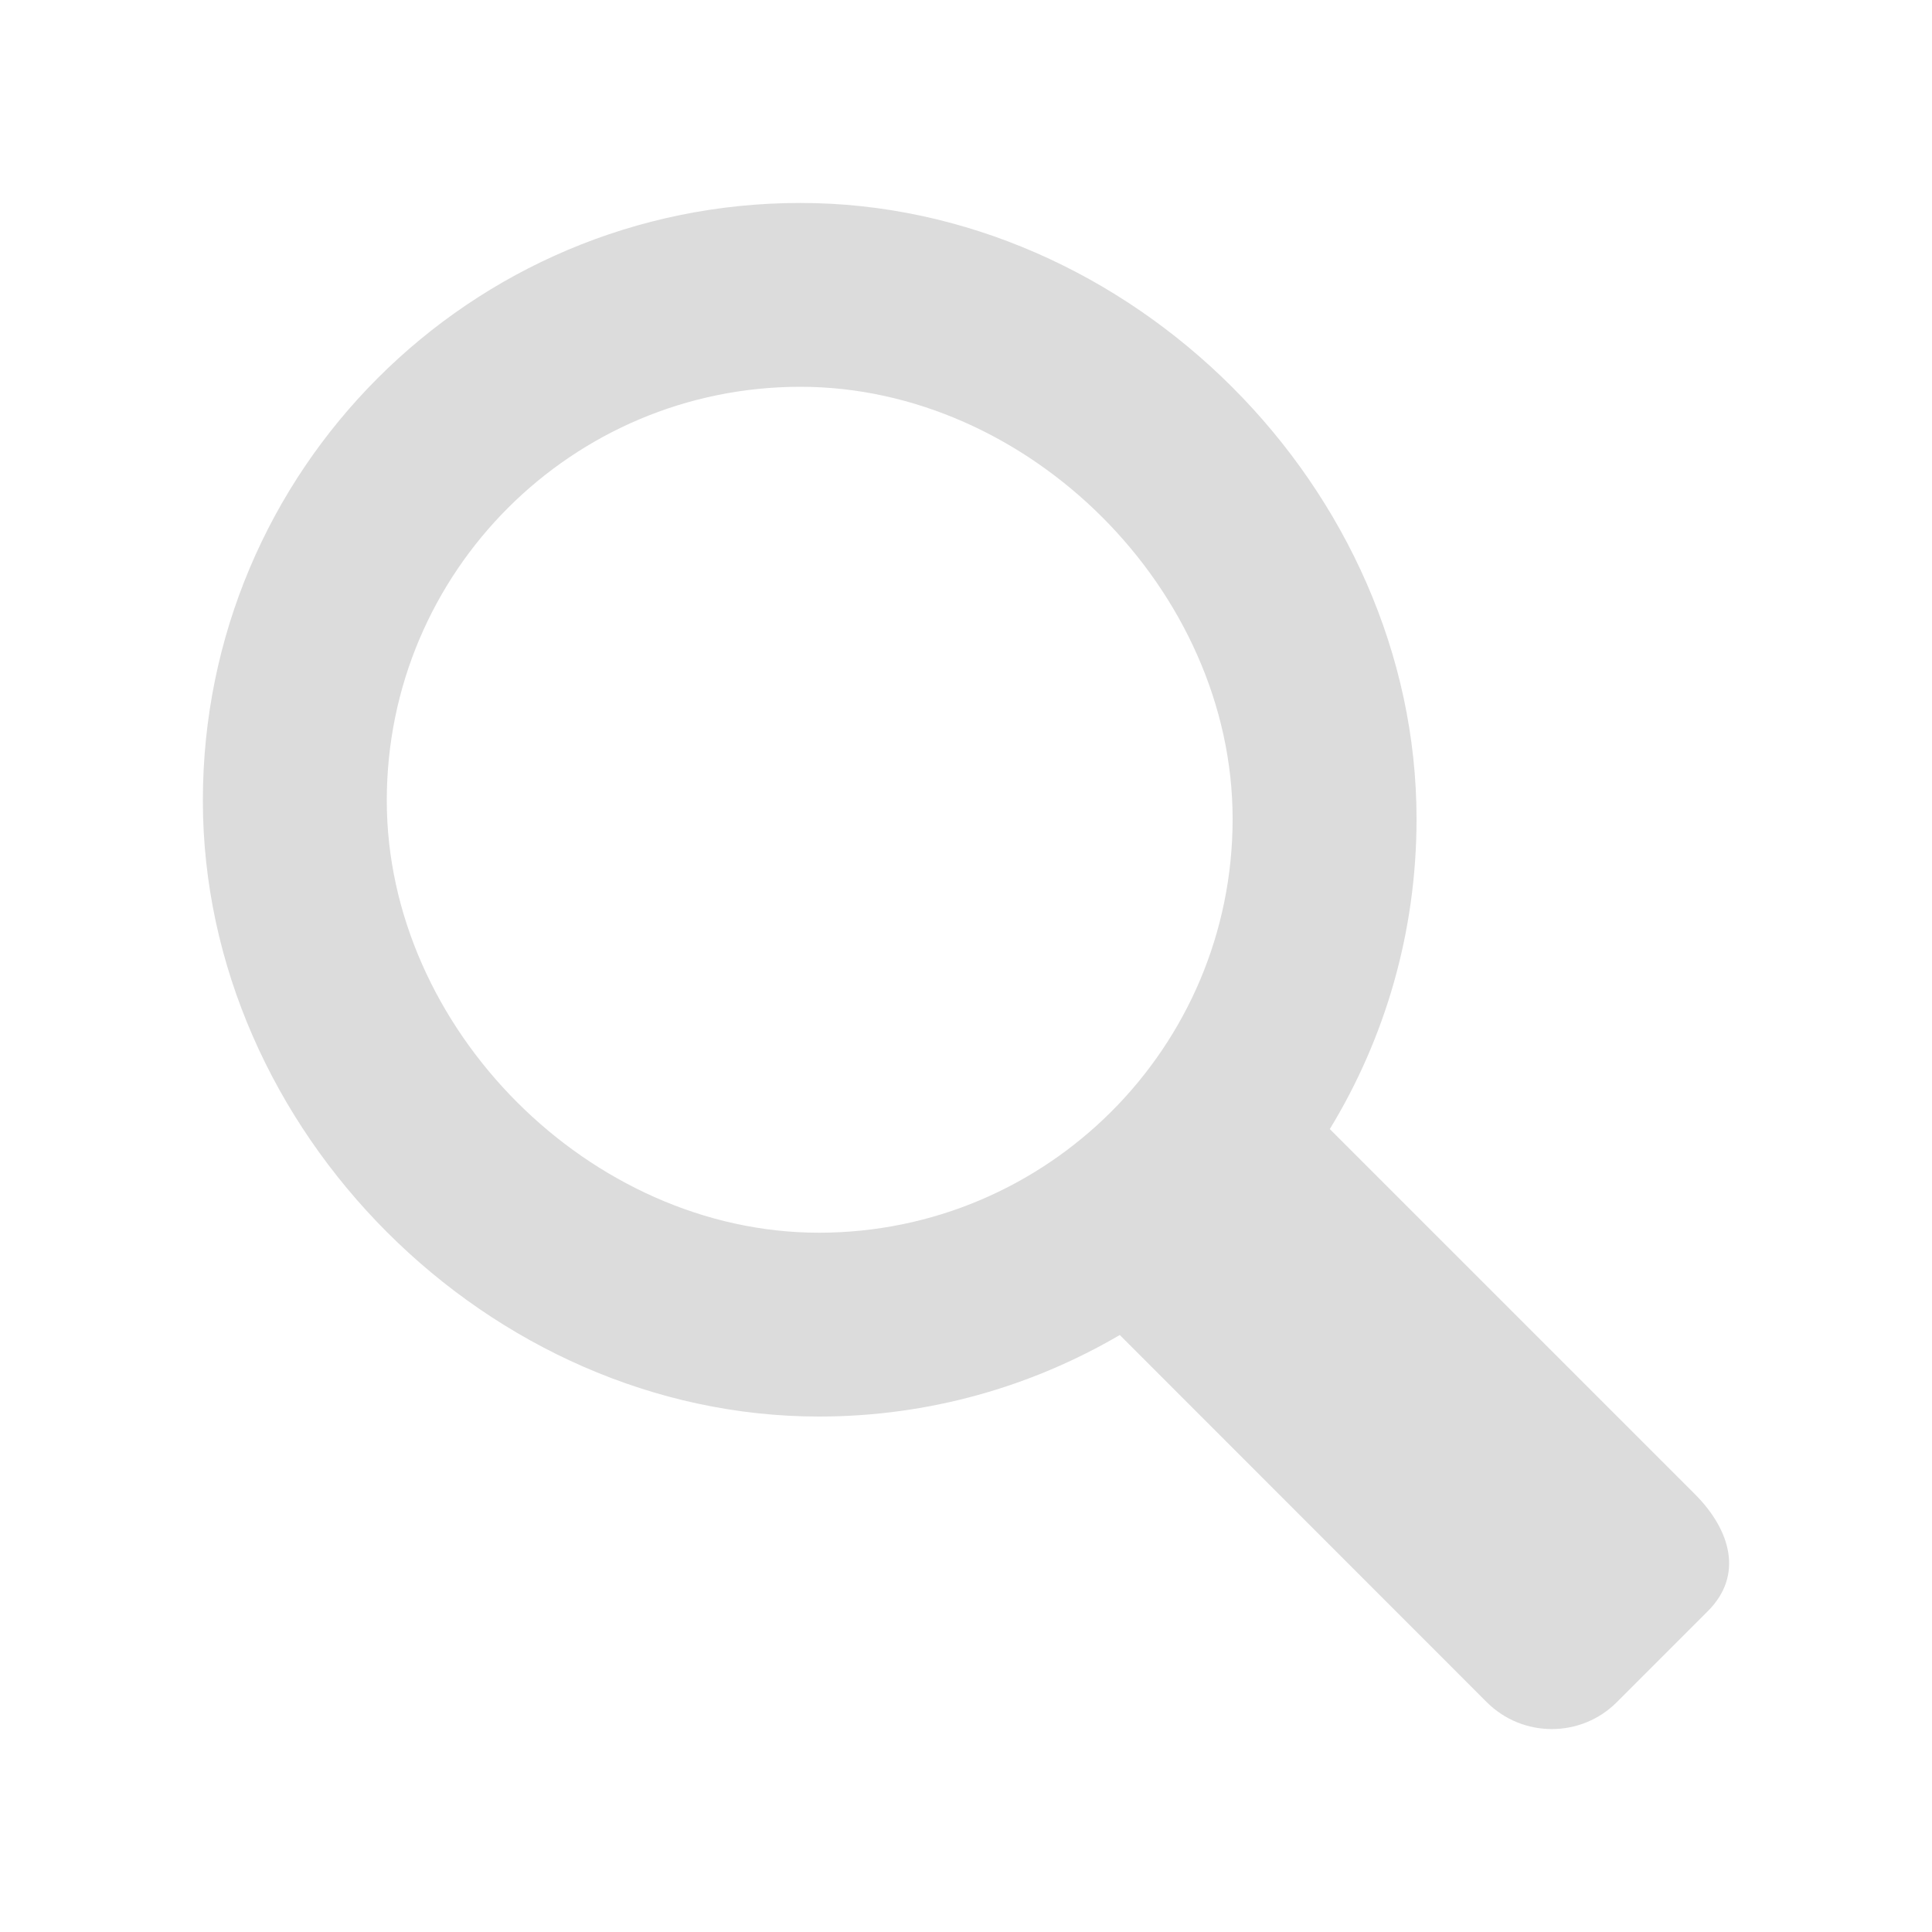
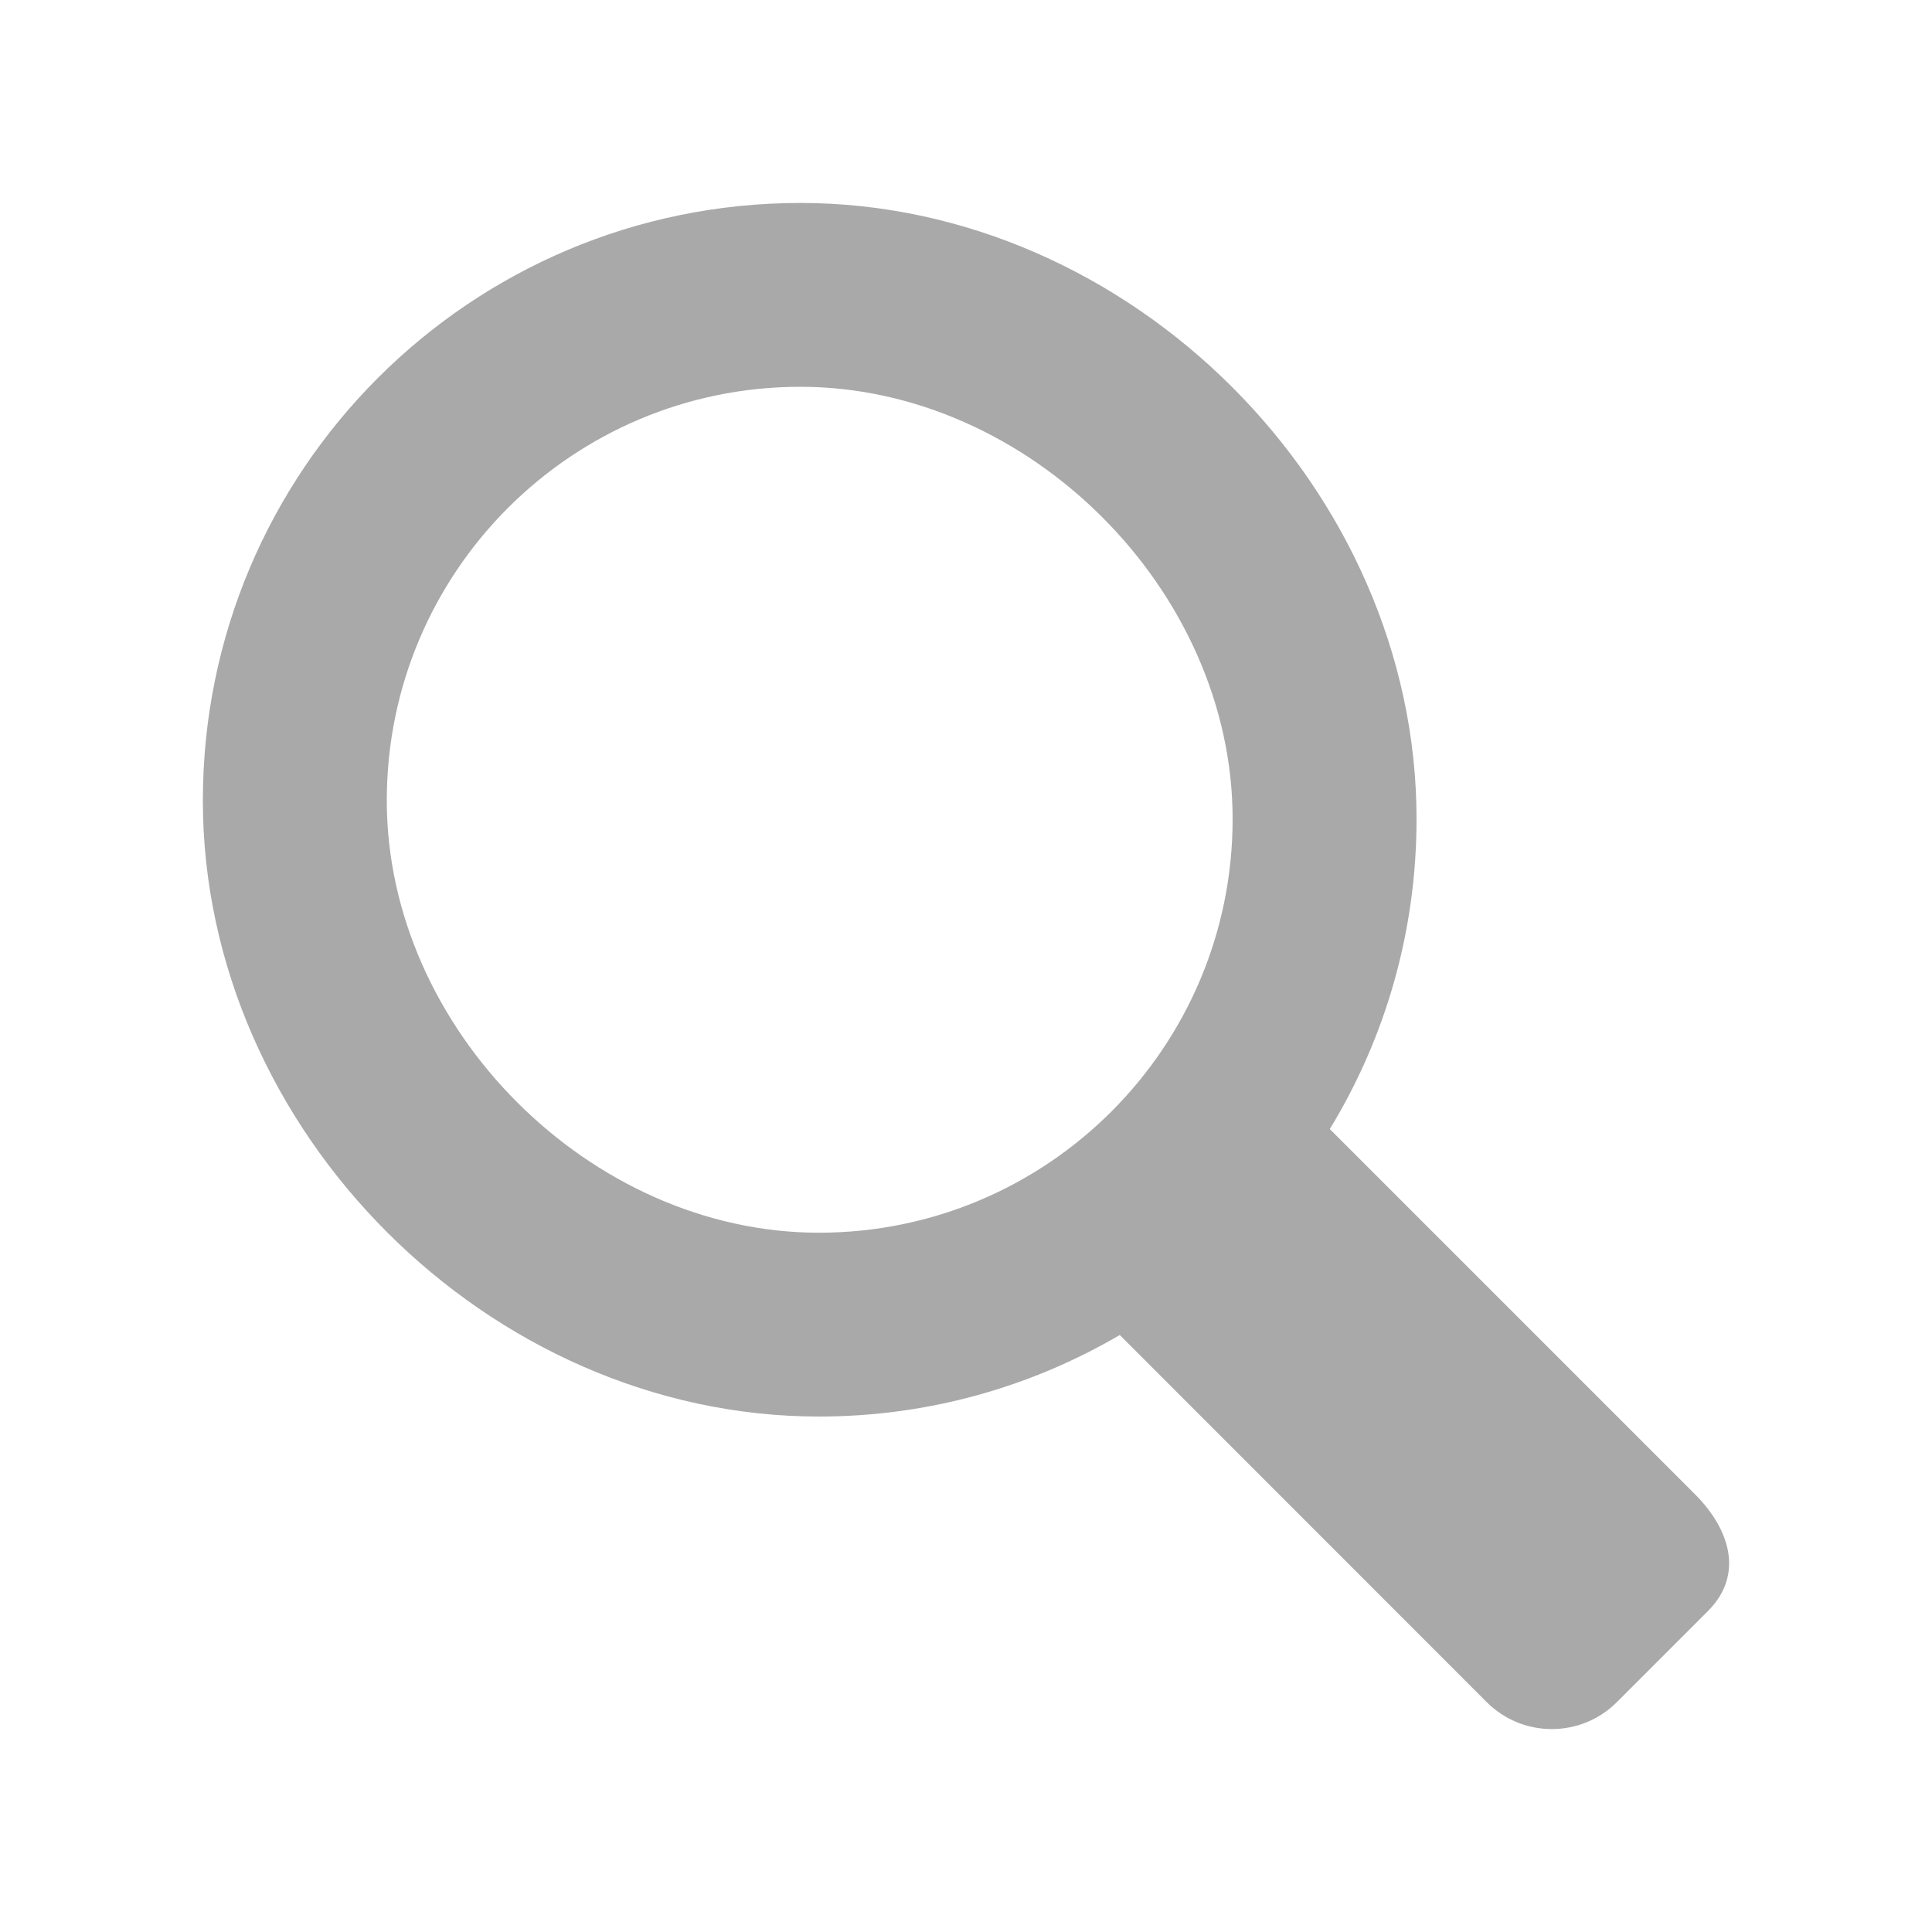
<svg xmlns="http://www.w3.org/2000/svg" viewBox="0 0 20 20">
-   <path fill="gainsboro" d="M17.545 15.467l-3.779-3.779c0.57-0.935 0.898-2.035 0.898-3.21 0-3.417-2.961-6.377-6.378-6.377s-6.186 2.769-6.186 6.186c0 3.416 2.961 6.377 6.377 6.377 1.137 0 2.2-0.309 3.115-0.844l3.799 3.801c0.372 0.371 0.975 0.371 1.346 0l0.943-0.943c0.371-0.371 0.236-0.84-0.135-1.211zM4.004 8.287c0-2.366 1.917-4.283 4.282-4.283s4.474 2.107 4.474 4.474c0 2.365-1.918 4.283-4.283 4.283s-4.473-2.109-4.473-4.474z" />
+   <path fill="darkgray" d="M17.545 15.467l-3.779-3.779c0.57-0.935 0.898-2.035 0.898-3.21 0-3.417-2.961-6.377-6.378-6.377s-6.186 2.769-6.186 6.186c0 3.416 2.961 6.377 6.377 6.377 1.137 0 2.2-0.309 3.115-0.844l3.799 3.801c0.372 0.371 0.975 0.371 1.346 0l0.943-0.943c0.371-0.371 0.236-0.84-0.135-1.211zM4.004 8.287c0-2.366 1.917-4.283 4.282-4.283s4.474 2.107 4.474 4.474c0 2.365-1.918 4.283-4.283 4.283s-4.473-2.109-4.473-4.474z" />
</svg>
